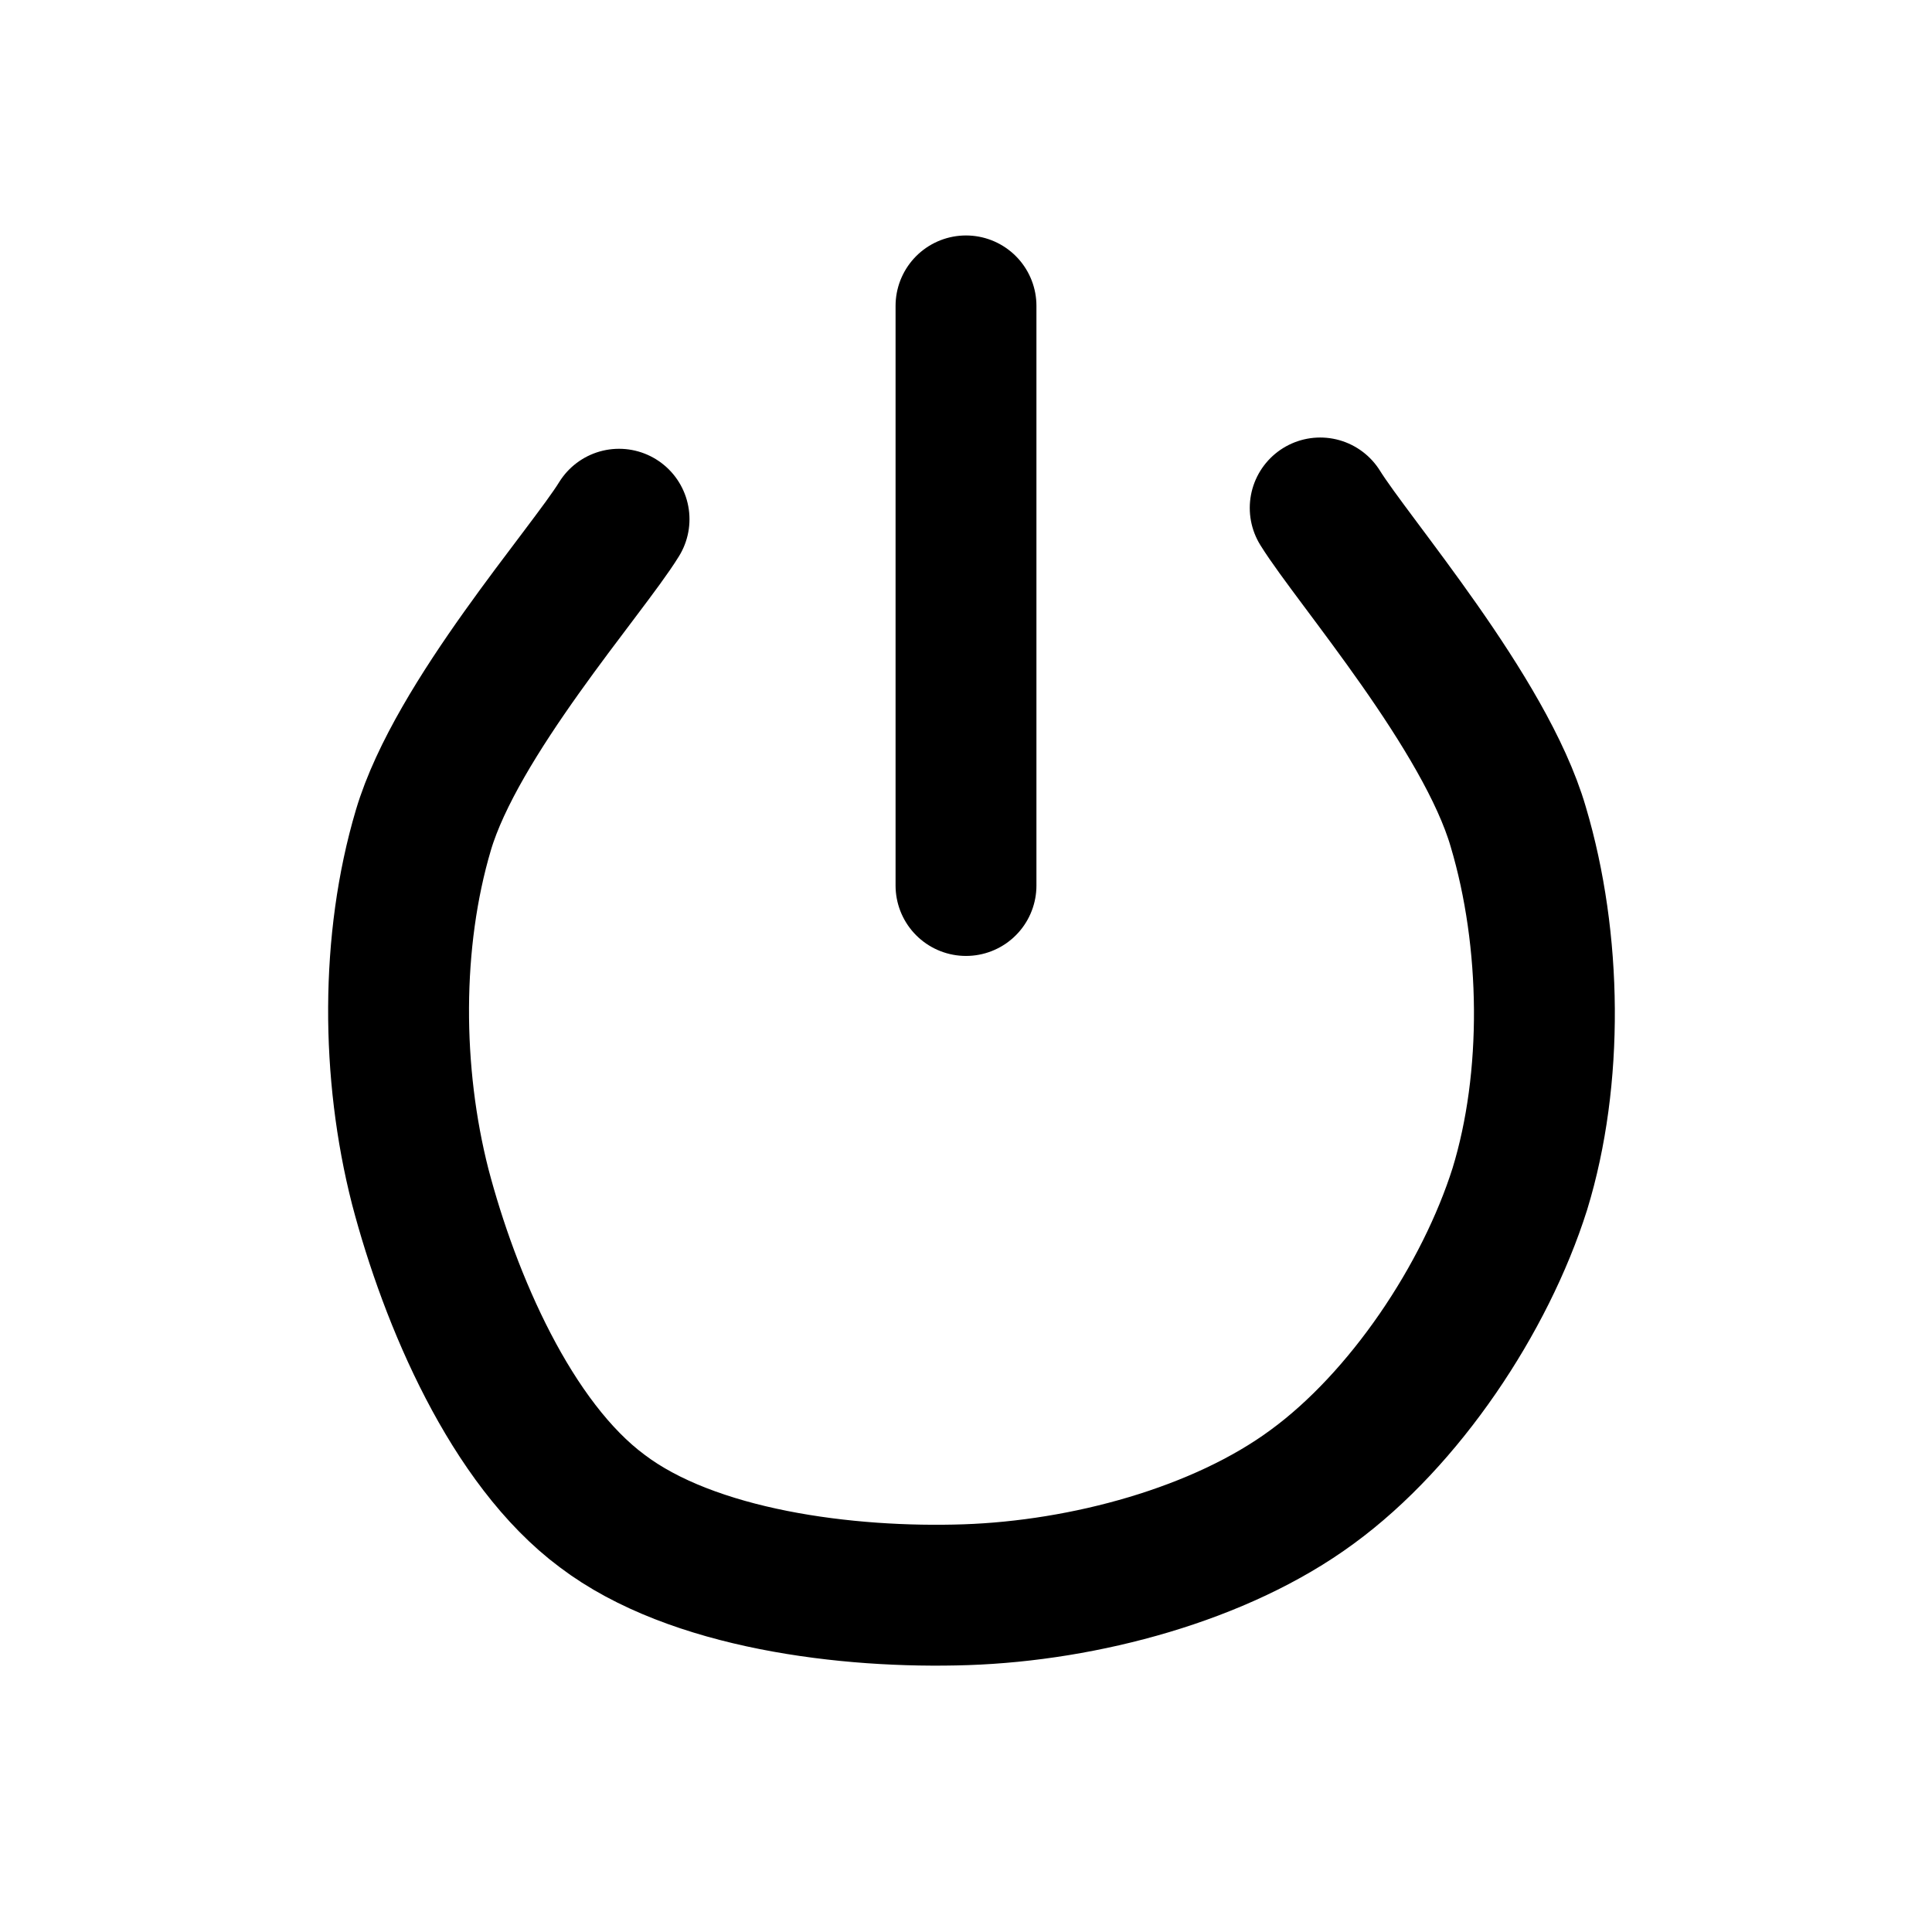
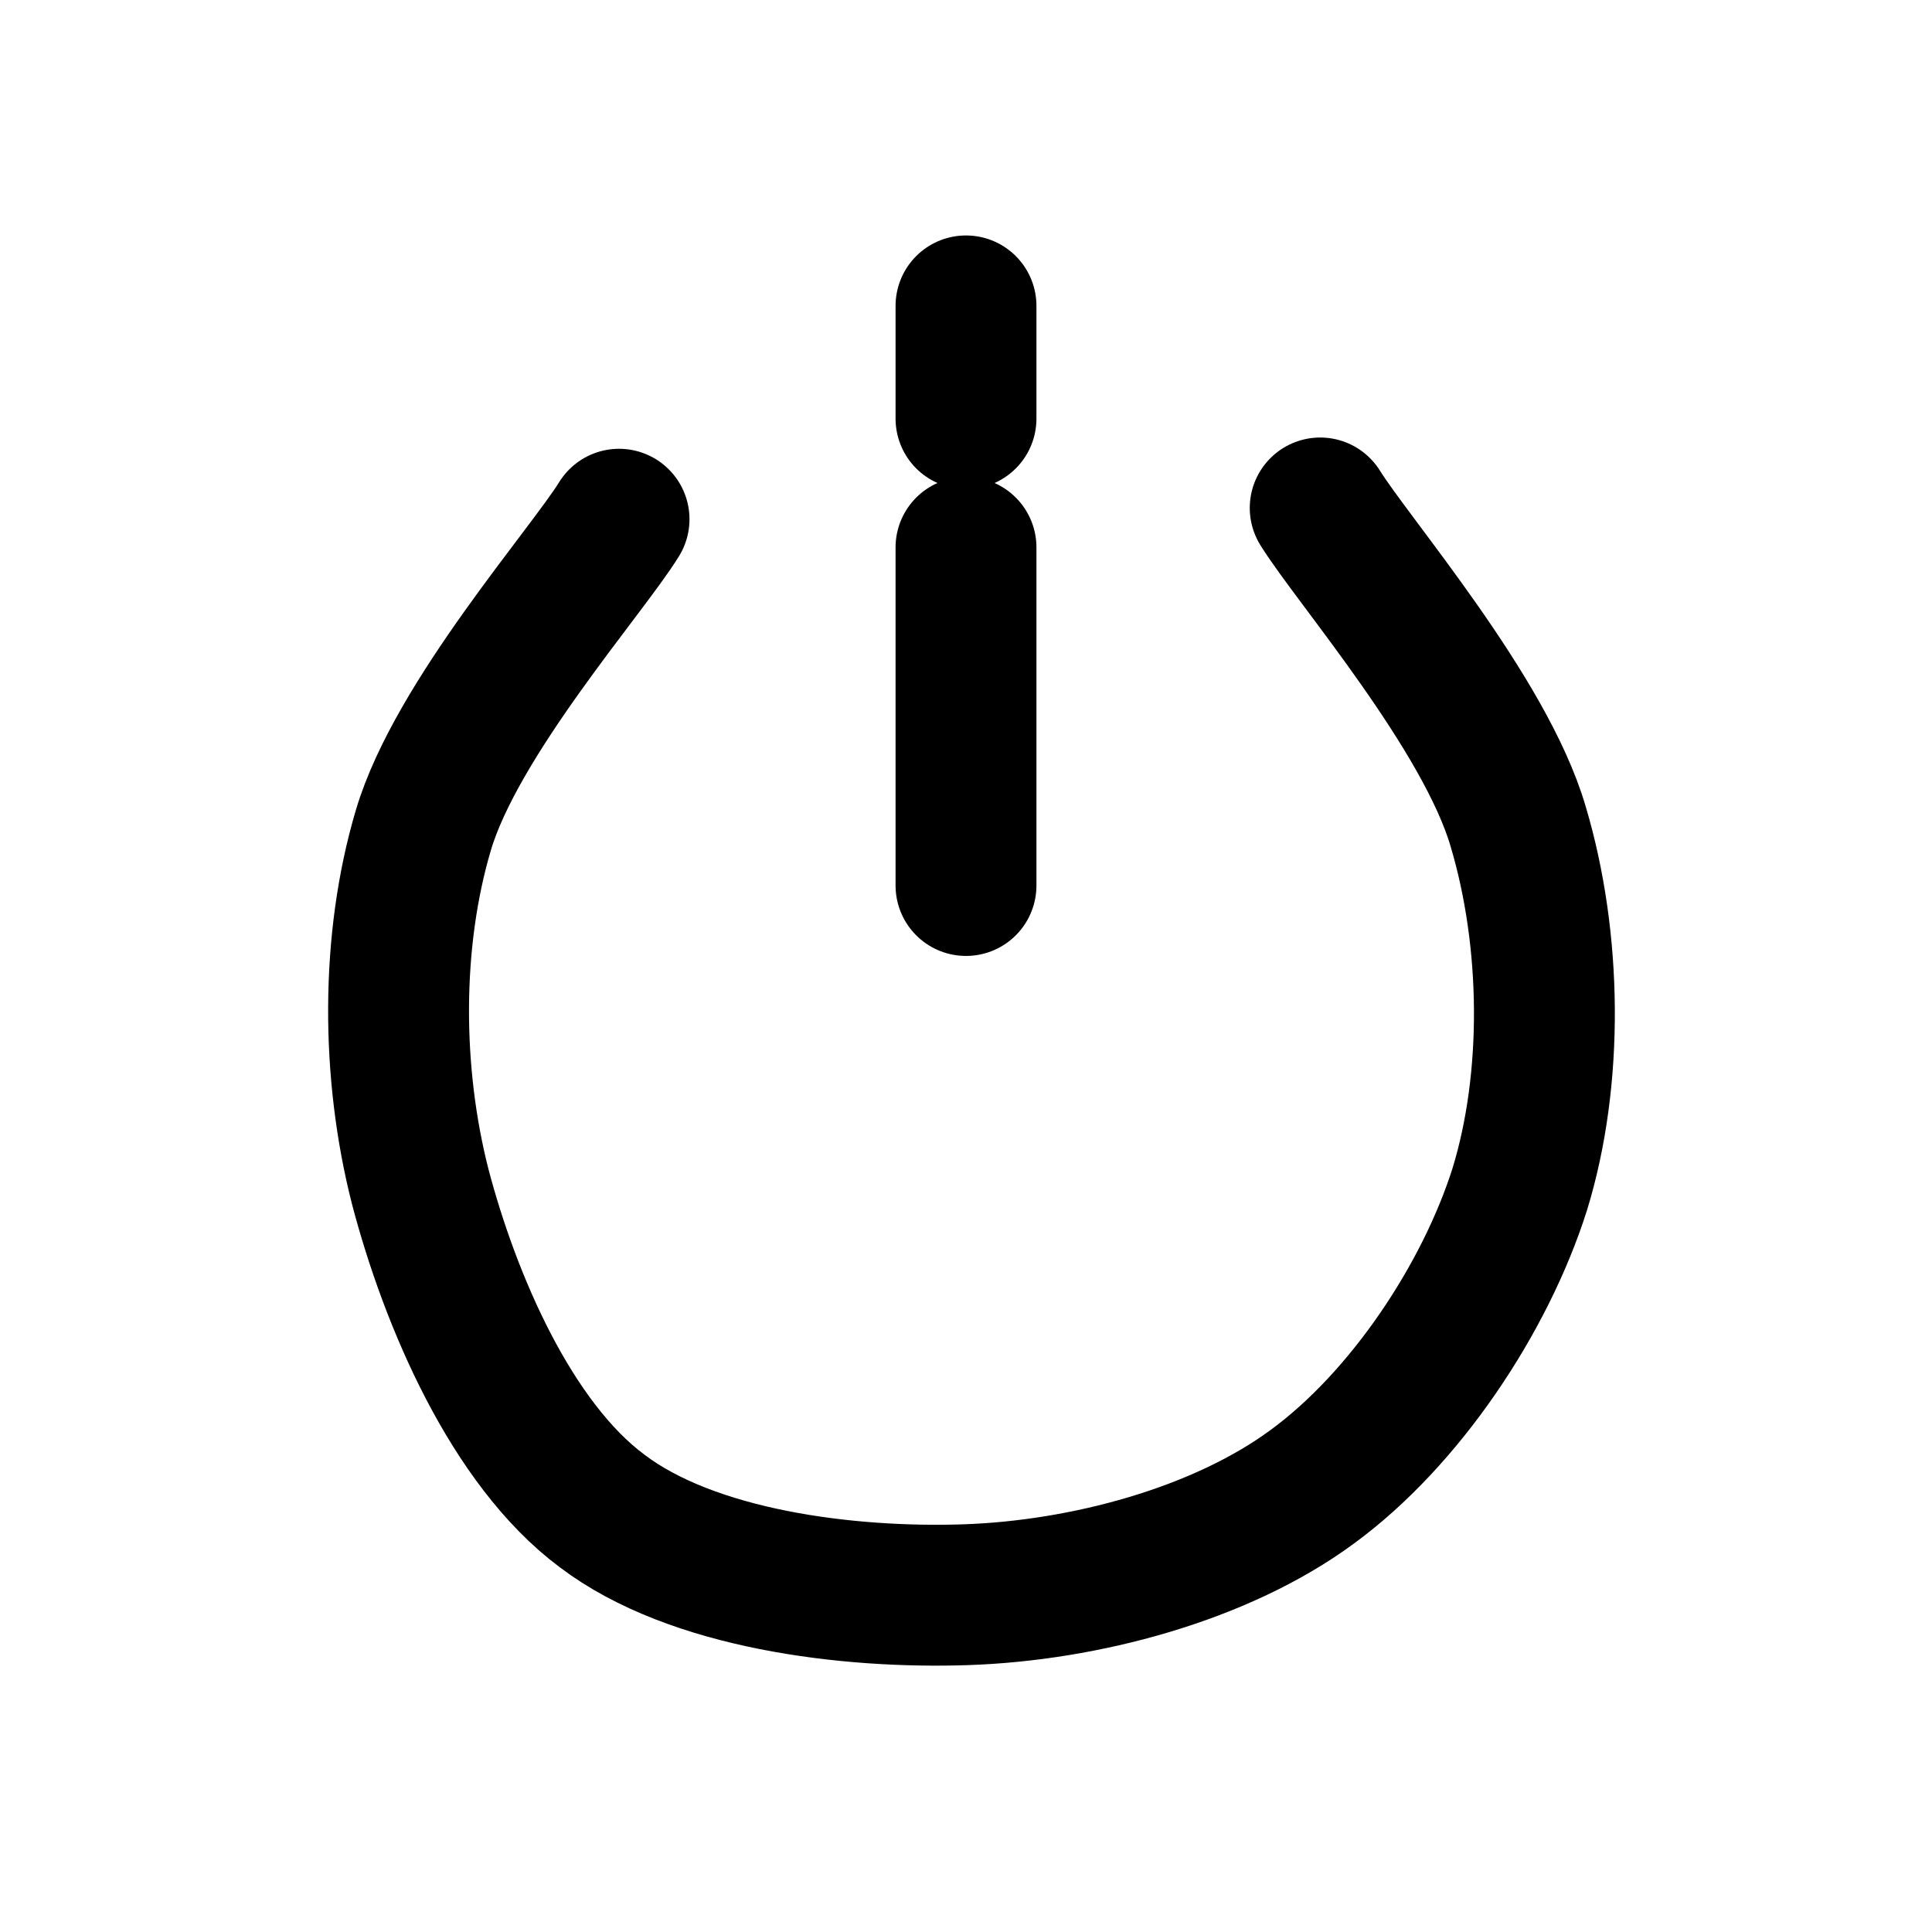
<svg xmlns="http://www.w3.org/2000/svg" viewBox="0 0 24 24" fill="none" stroke="currentColor" stroke-width="1.75" stroke-linecap="round" stroke-linejoin="round">
  <path d="M 16.4 6.31 C 16.81 6.97 18.45 8.86 18.86 10.27 C 19.28 11.68 19.3 13.4 18.88 14.77 C 18.45 16.13 17.45 17.63 16.3 18.47 C 15.16 19.31 13.47 19.76 12 19.81 C 10.53 19.86 8.6 19.62 7.48 18.77 C 6.35 17.93 5.59 16.15 5.22 14.74 C 4.86 13.33 4.85 11.69 5.26 10.31 C 5.67 8.93 7.29 7.1 7.69 6.45" data-role="body" />
-   <path d="M 12 3.8 L 12 11" />
+   <path d="M 12 3.8 L 12 5.2" />
+   <path d="M 12 6.8 L 12 11" />
</svg>
